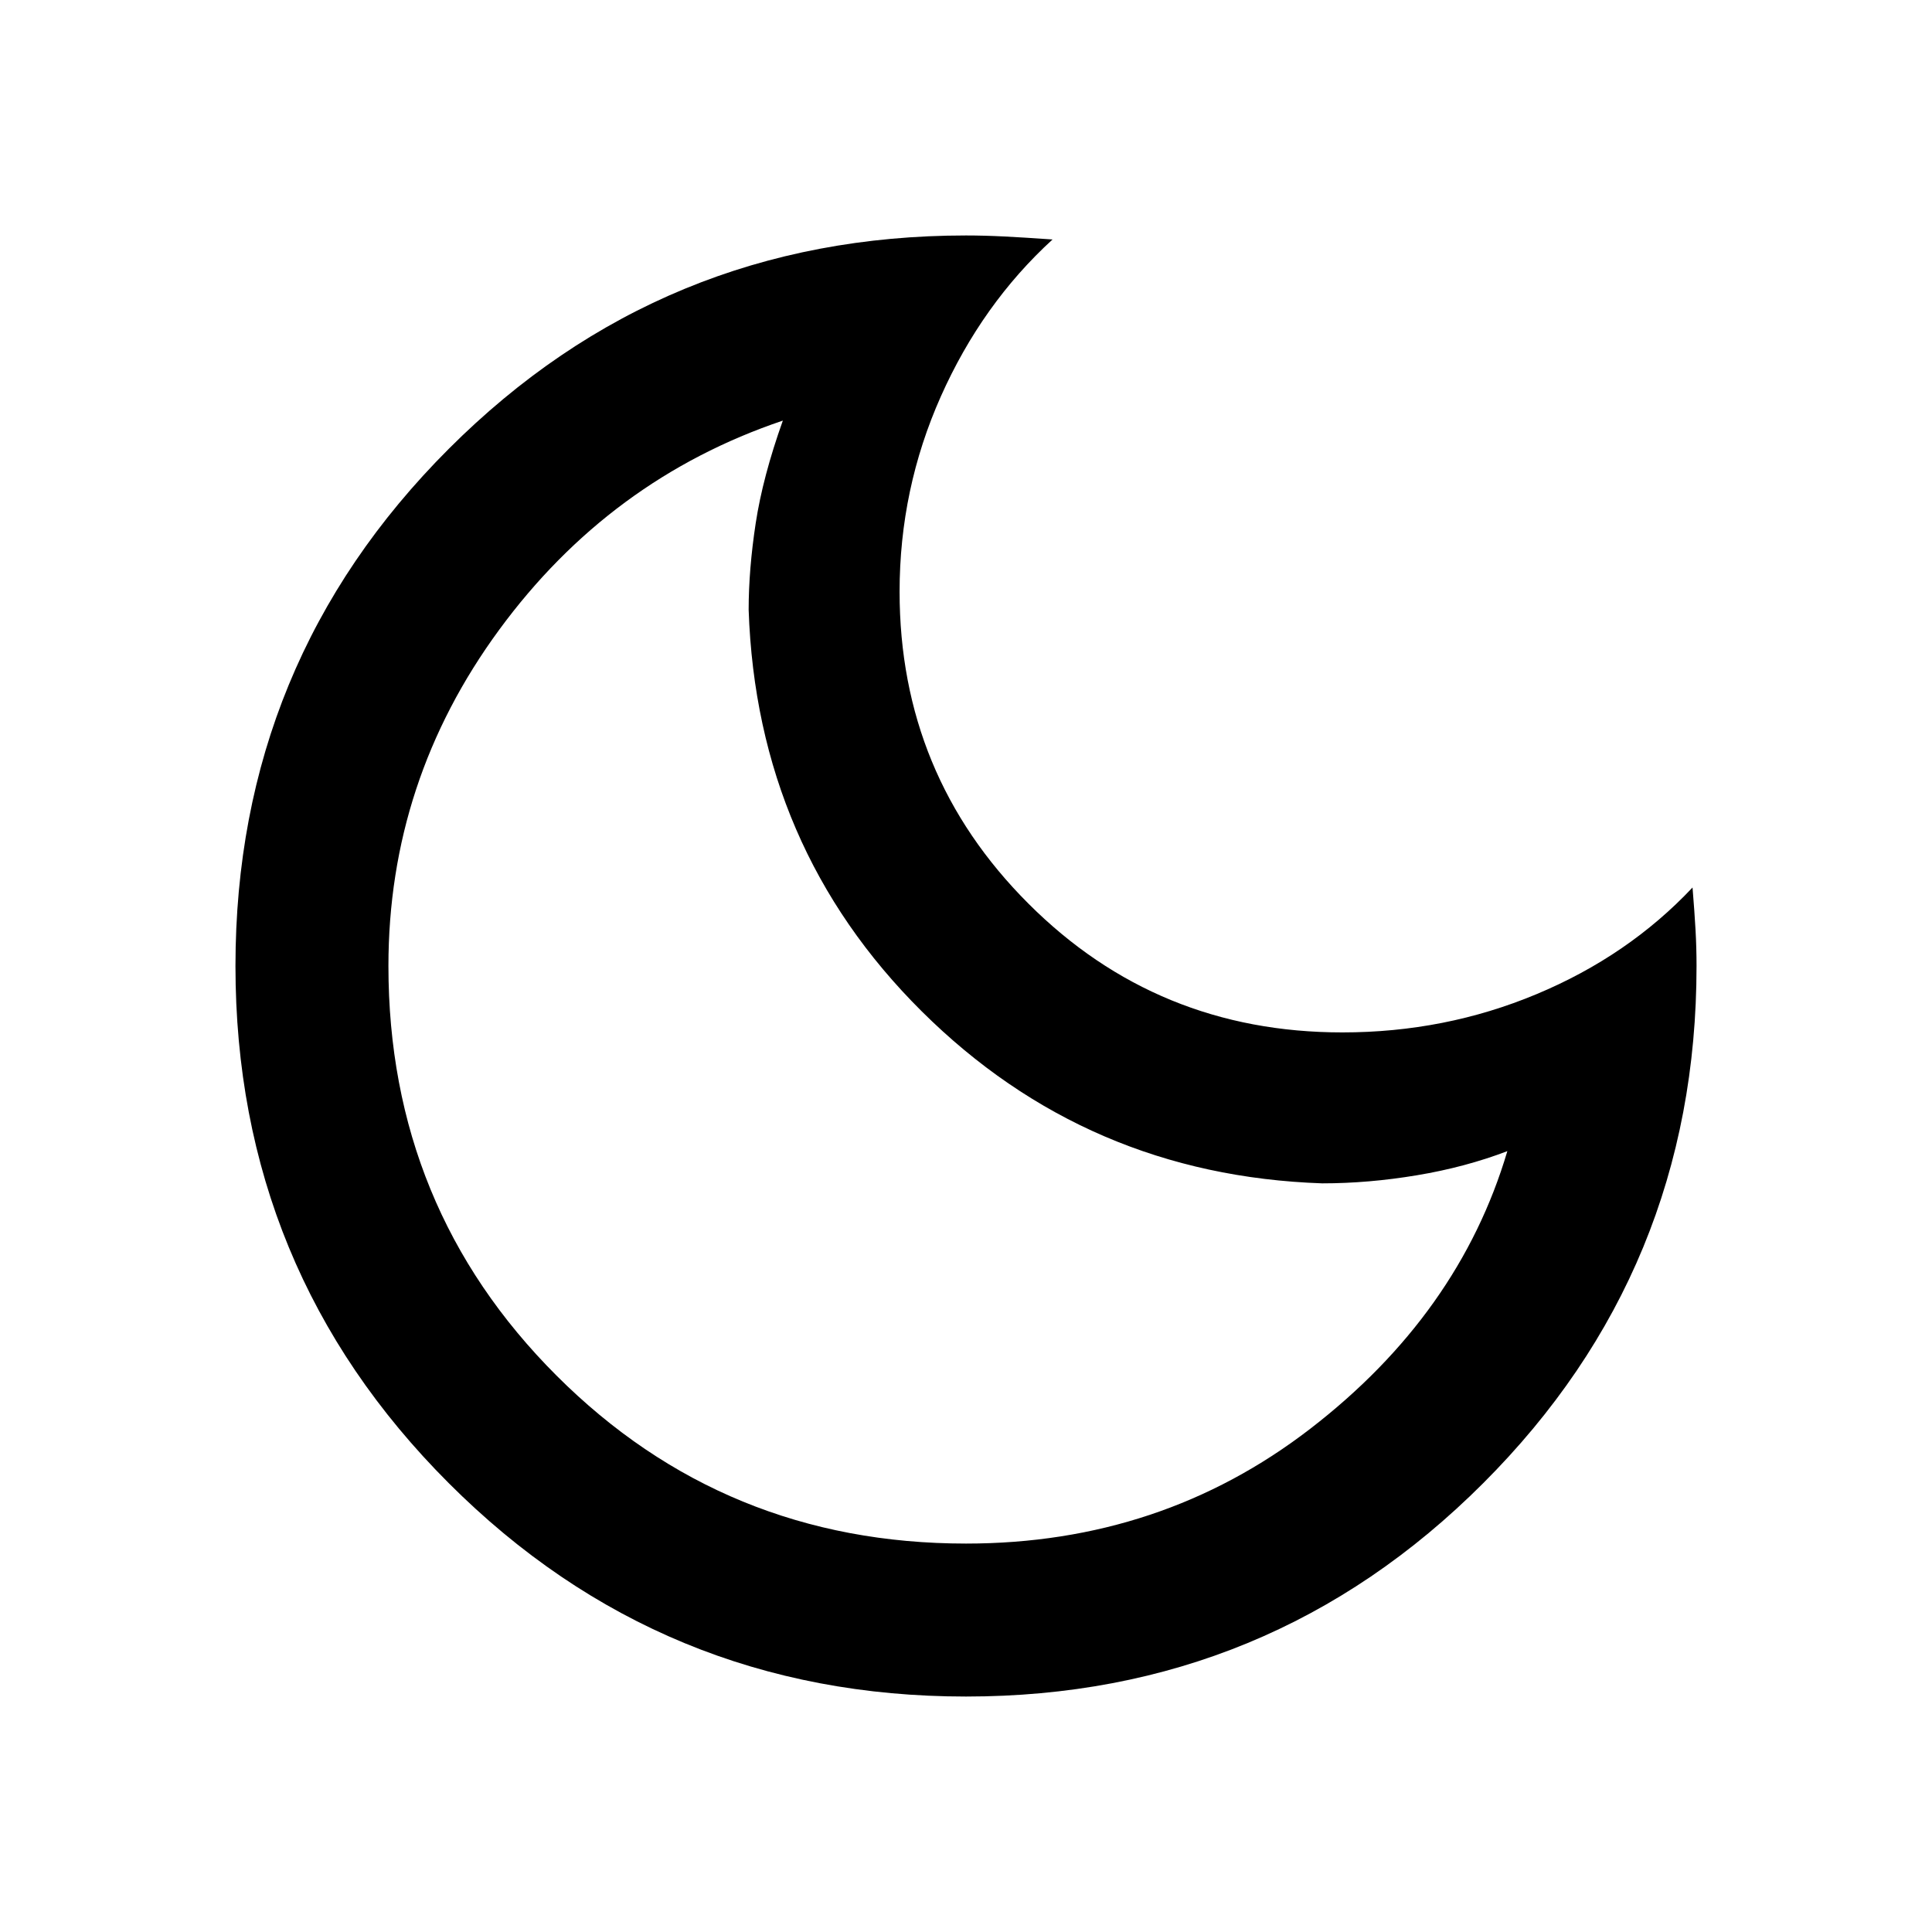
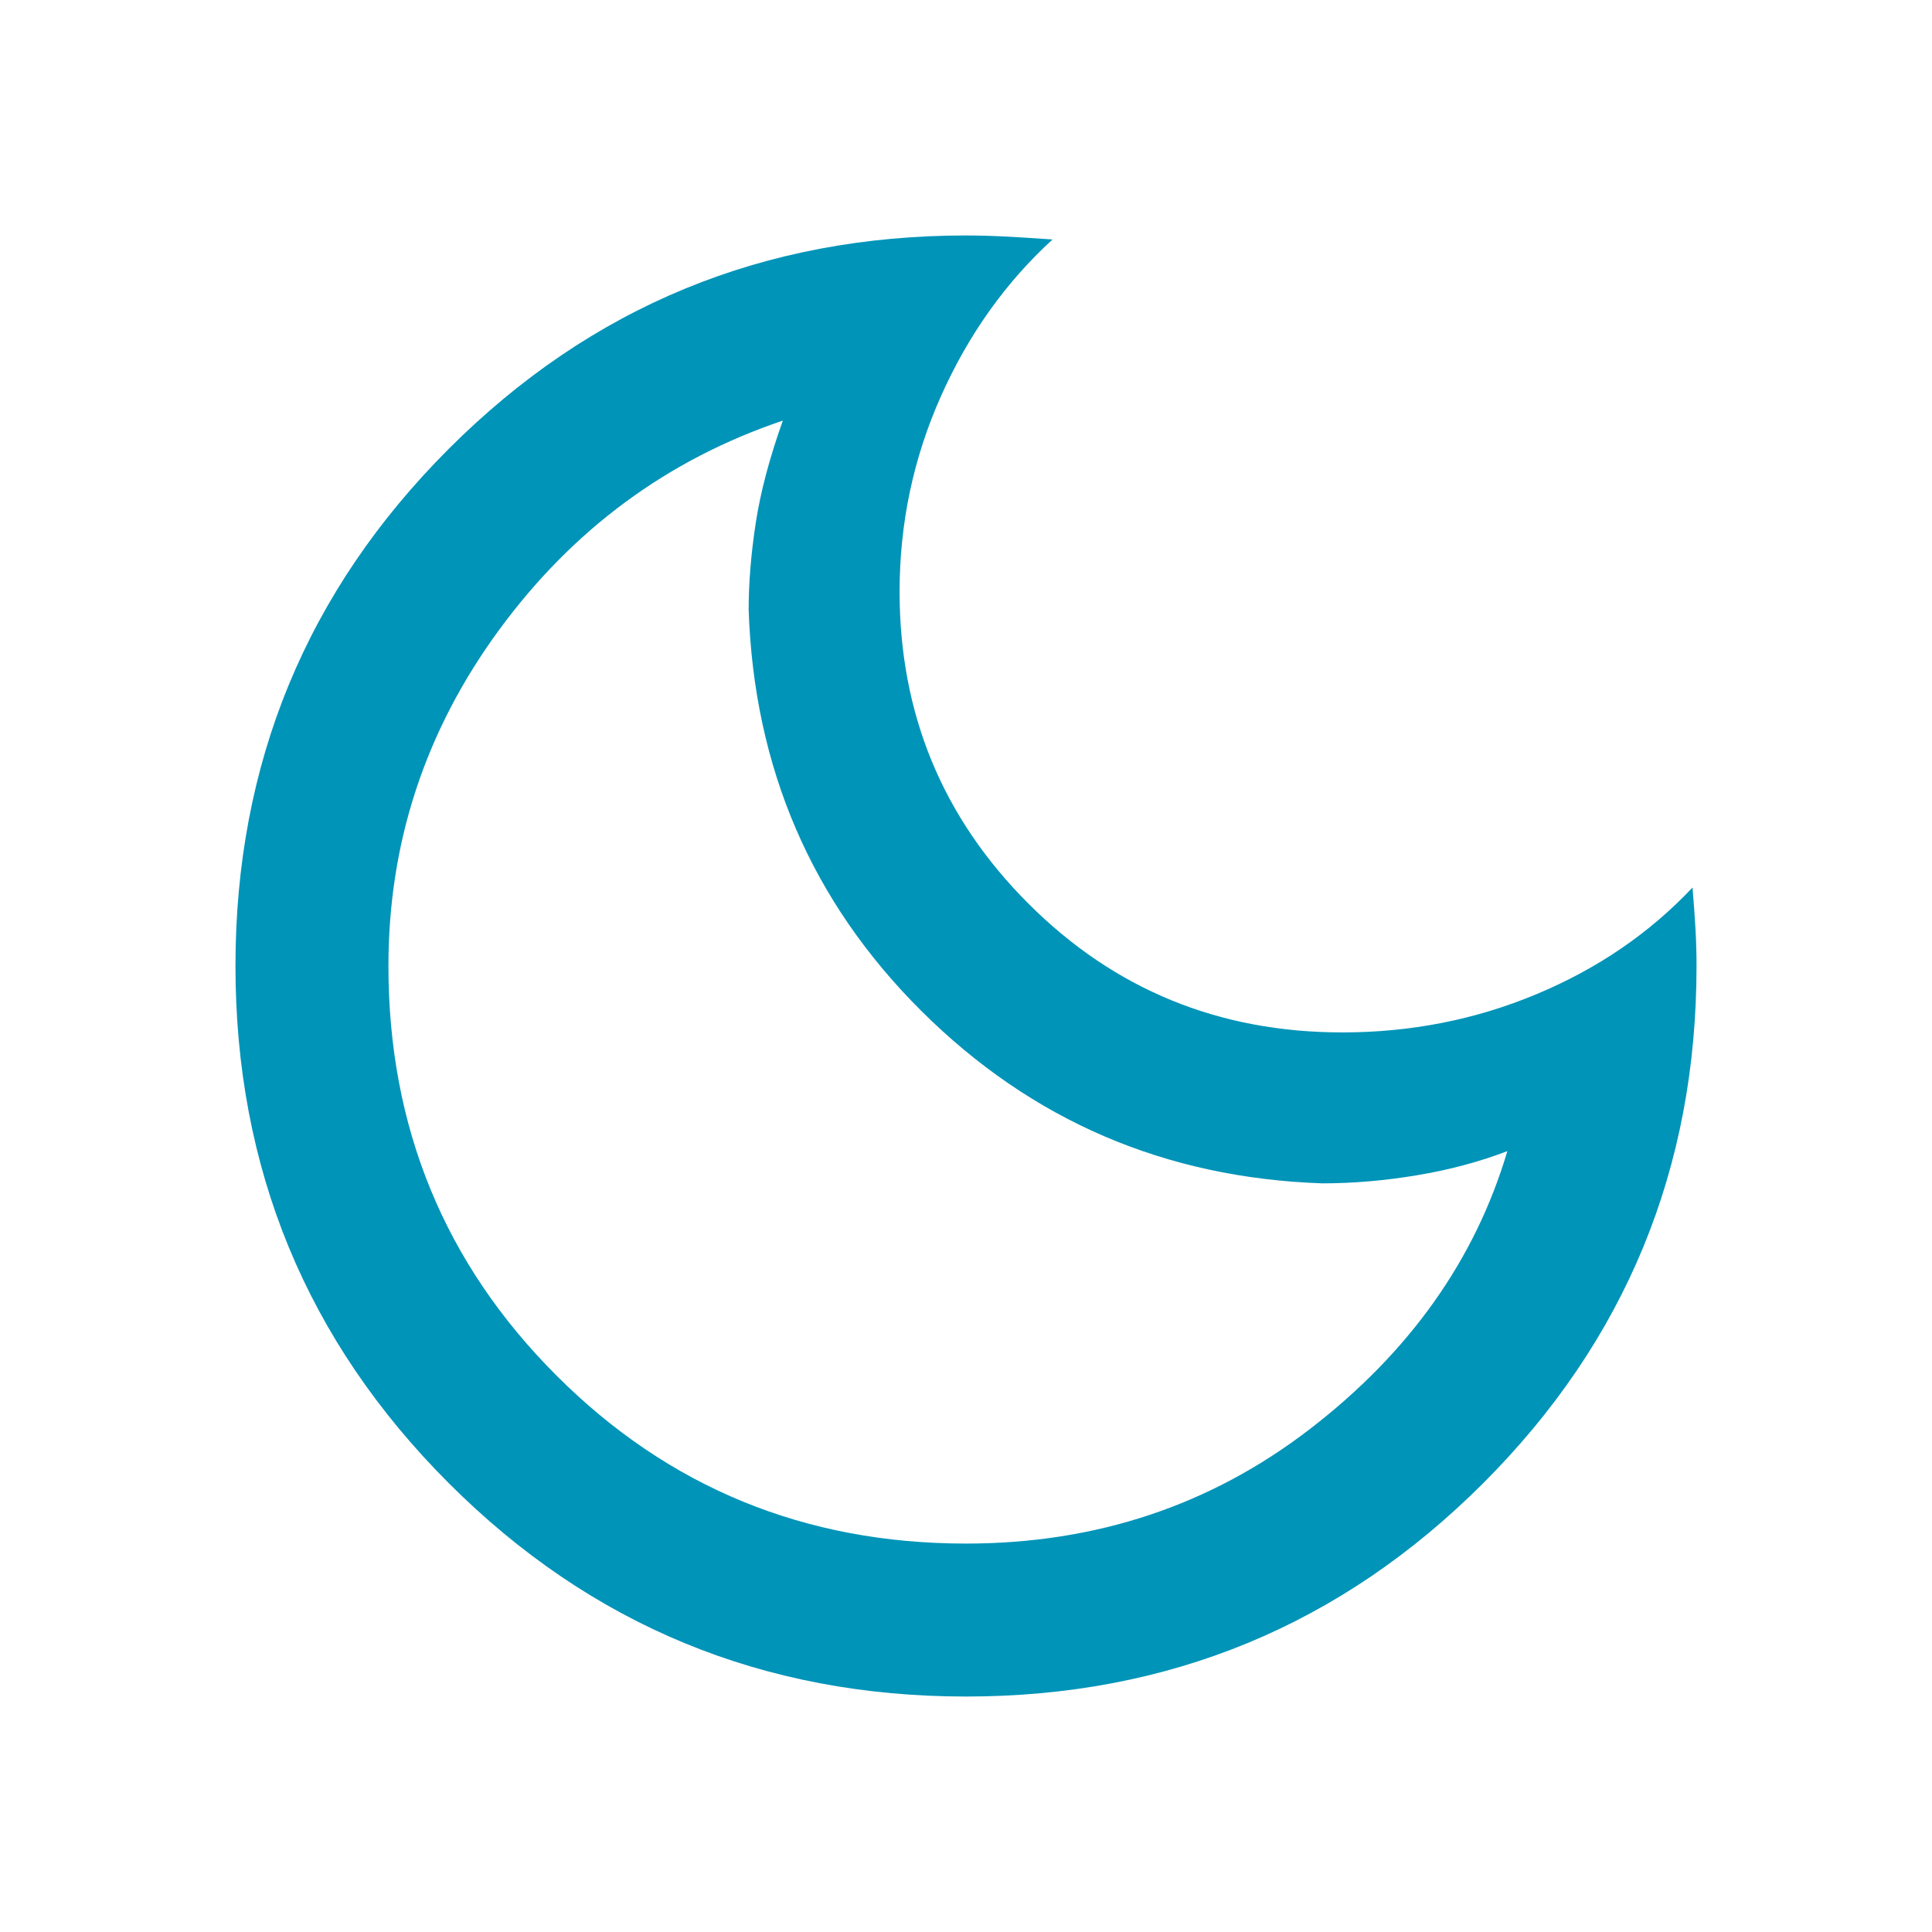
<svg xmlns="http://www.w3.org/2000/svg" height="40" width="40">
-   <path d="M20 35.125q-6.292 0-10.708-4.417Q4.875 26.292 4.875 20T9.292 9.292Q13.708 4.875 20 4.875q.375 0 .792.021.416.021 1 .062-1.459 1.334-2.313 3.25-.854 1.917-.854 4.042 0 3.792 2.667 6.458 2.666 2.667 6.5 2.667 2.125 0 4.02-.792 1.896-.791 3.23-2.208.041.5.062.875.021.375.021.75 0 6.292-4.417 10.708Q26.292 35.125 20 35.125Zm0-3.167q4.042 0 7.125-2.375t4.083-5.75q-.875.334-1.875.5-1 .167-1.958.167-4.875-.167-8.292-3.562-3.416-3.396-3.583-8.313 0-.833.146-1.792.146-.958.562-2.125-3.583 1.209-5.875 4.334Q8.042 16.167 8.042 20q0 5 3.479 8.479Q15 31.958 20 31.958Zm-.375-11.625Z" />
+   <path fill="#0094B8" d="M20 35.125q-6.292 0-10.708-4.417Q4.875 26.292 4.875 20T9.292 9.292Q13.708 4.875 20 4.875q.375 0 .792.021.416.021 1 .062-1.459 1.334-2.313 3.25-.854 1.917-.854 4.042 0 3.792 2.667 6.458 2.666 2.667 6.5 2.667 2.125 0 4.02-.792 1.896-.791 3.23-2.208.041.5.062.875.021.375.021.75 0 6.292-4.417 10.708Q26.292 35.125 20 35.125Zm0-3.167q4.042 0 7.125-2.375t4.083-5.75q-.875.334-1.875.5-1 .167-1.958.167-4.875-.167-8.292-3.562-3.416-3.396-3.583-8.313 0-.833.146-1.792.146-.958.562-2.125-3.583 1.209-5.875 4.334Q8.042 16.167 8.042 20q0 5 3.479 8.479Q15 31.958 20 31.958Zm-.375-11.625Z" />
</svg>
